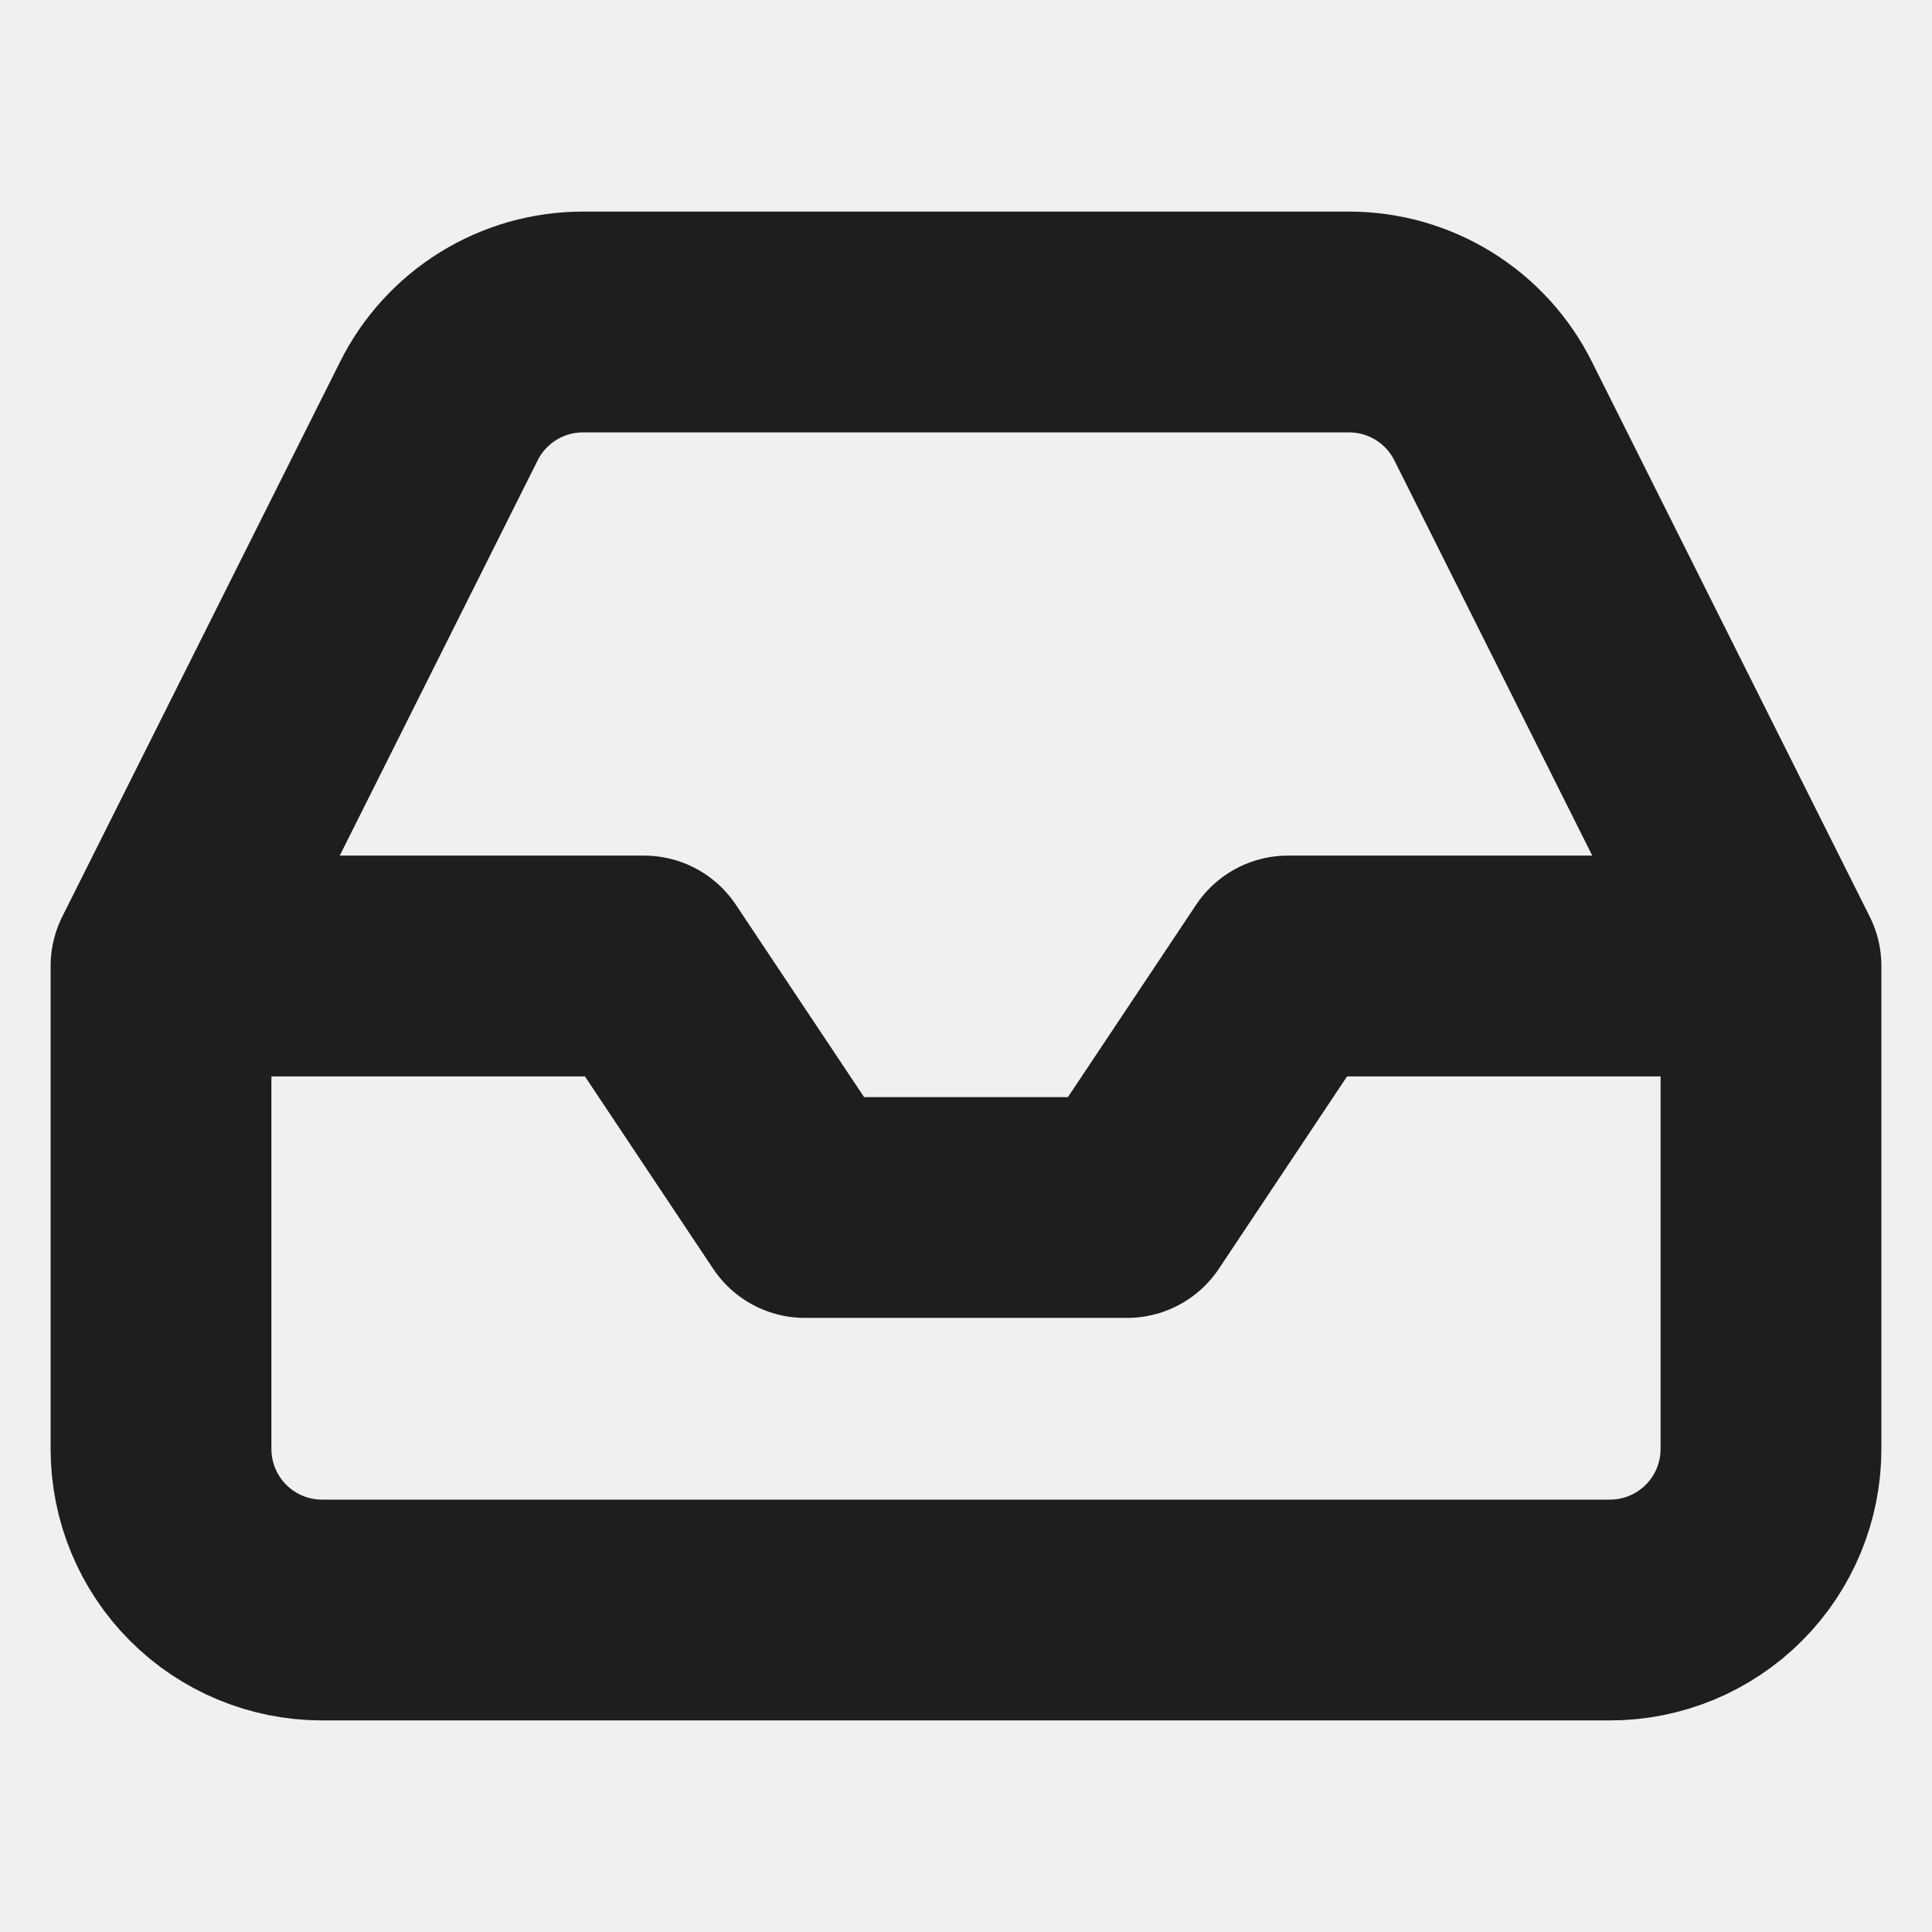
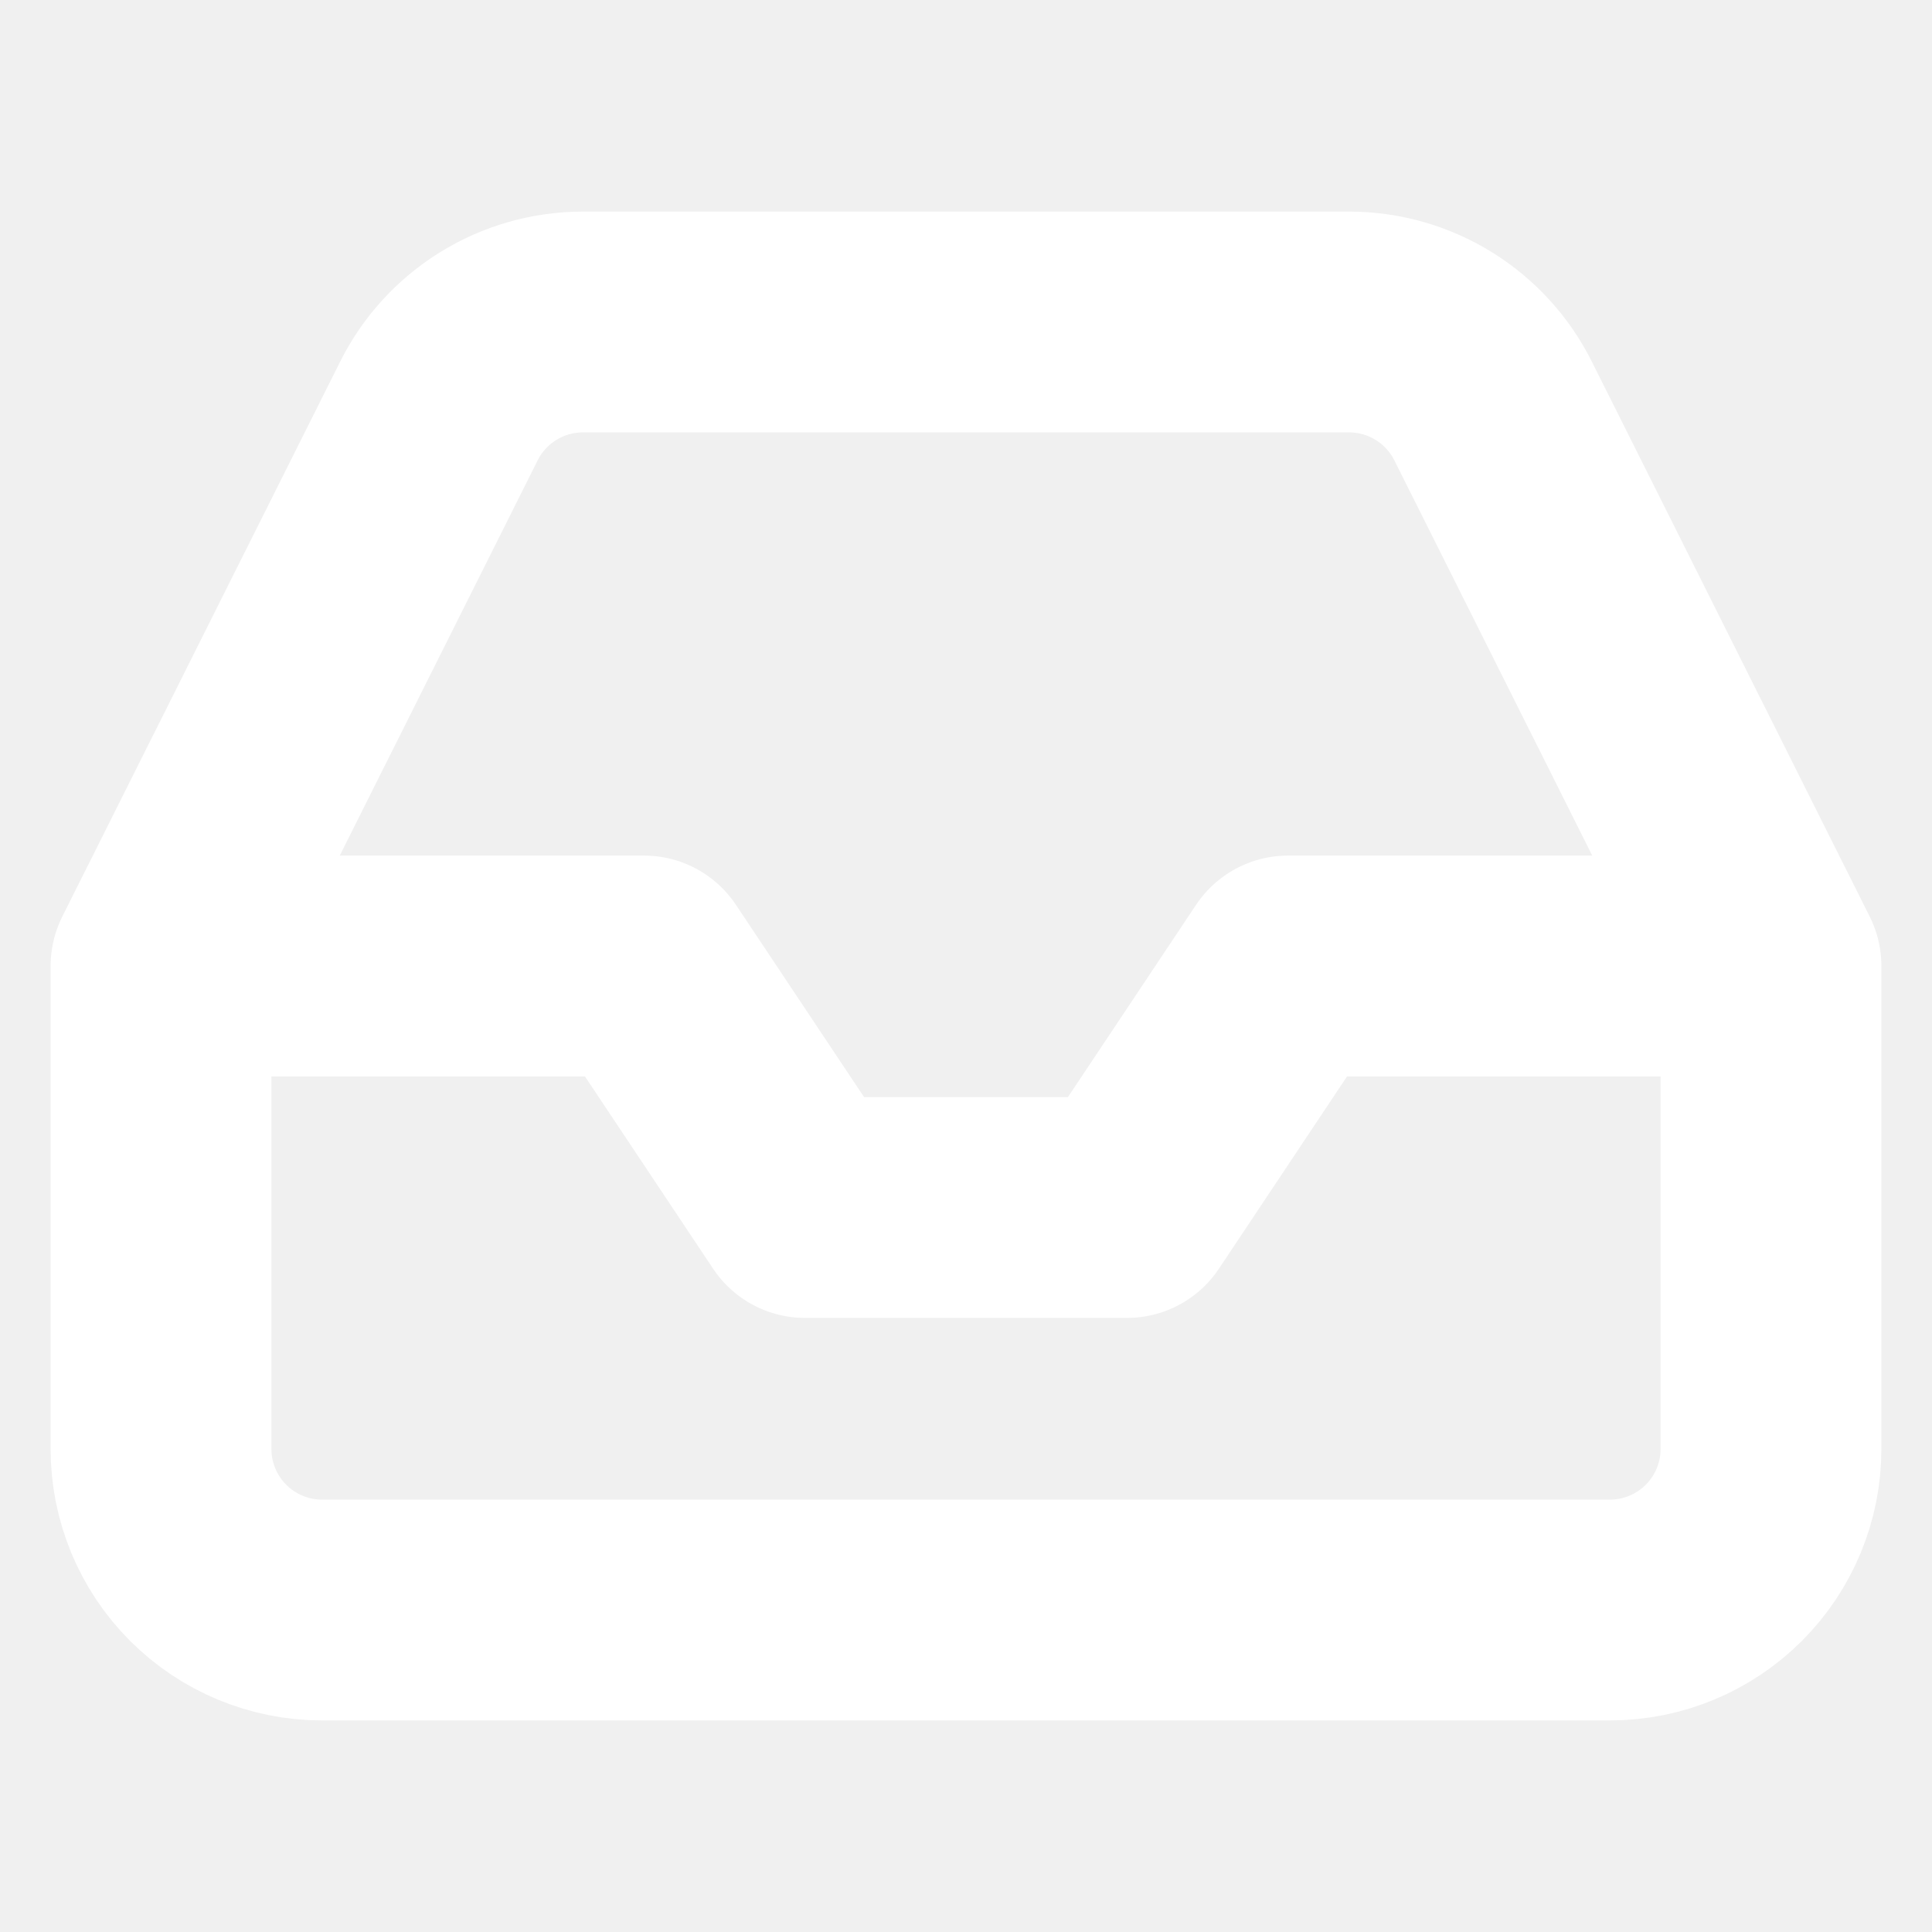
<svg xmlns="http://www.w3.org/2000/svg" width="35" height="35" viewBox="0 0 35 35" fill="none">
-   <path d="M32.083 17.5H23.333L20.417 21.875H14.583L11.667 17.5H2.917M32.083 17.5V26.25C32.083 27.023 31.776 27.765 31.229 28.312C30.682 28.859 29.94 29.167 29.167 29.167H5.833C5.06 29.167 4.318 28.859 3.771 28.312C3.224 27.765 2.917 27.023 2.917 26.25V17.5M32.083 17.5L27.052 7.452C26.811 6.966 26.438 6.557 25.977 6.271C25.516 5.985 24.984 5.834 24.442 5.833H10.558C10.016 5.834 9.484 5.985 9.023 6.271C8.562 6.557 8.189 6.966 7.948 7.452L2.917 17.5" stroke="#1E1E1E" stroke-width="4" stroke-linecap="round" stroke-linejoin="round" />
+   <path d="M32.083 17.5H23.333L20.417 21.875H14.583L11.667 17.5H2.917M32.083 17.5V26.25C32.083 27.023 31.776 27.765 31.229 28.312C30.682 28.859 29.94 29.167 29.167 29.167H5.833C5.06 29.167 4.318 28.859 3.771 28.312C3.224 27.765 2.917 27.023 2.917 26.25V17.5M32.083 17.5L27.052 7.452C26.811 6.966 26.438 6.557 25.977 6.271C25.516 5.985 24.984 5.834 24.442 5.833H10.558C10.016 5.834 9.484 5.985 9.023 6.271C8.562 6.557 8.189 6.966 7.948 7.452L2.917 17.5" stroke="white" stroke-width="4" stroke-linecap="round" stroke-linejoin="round" />
</svg>
